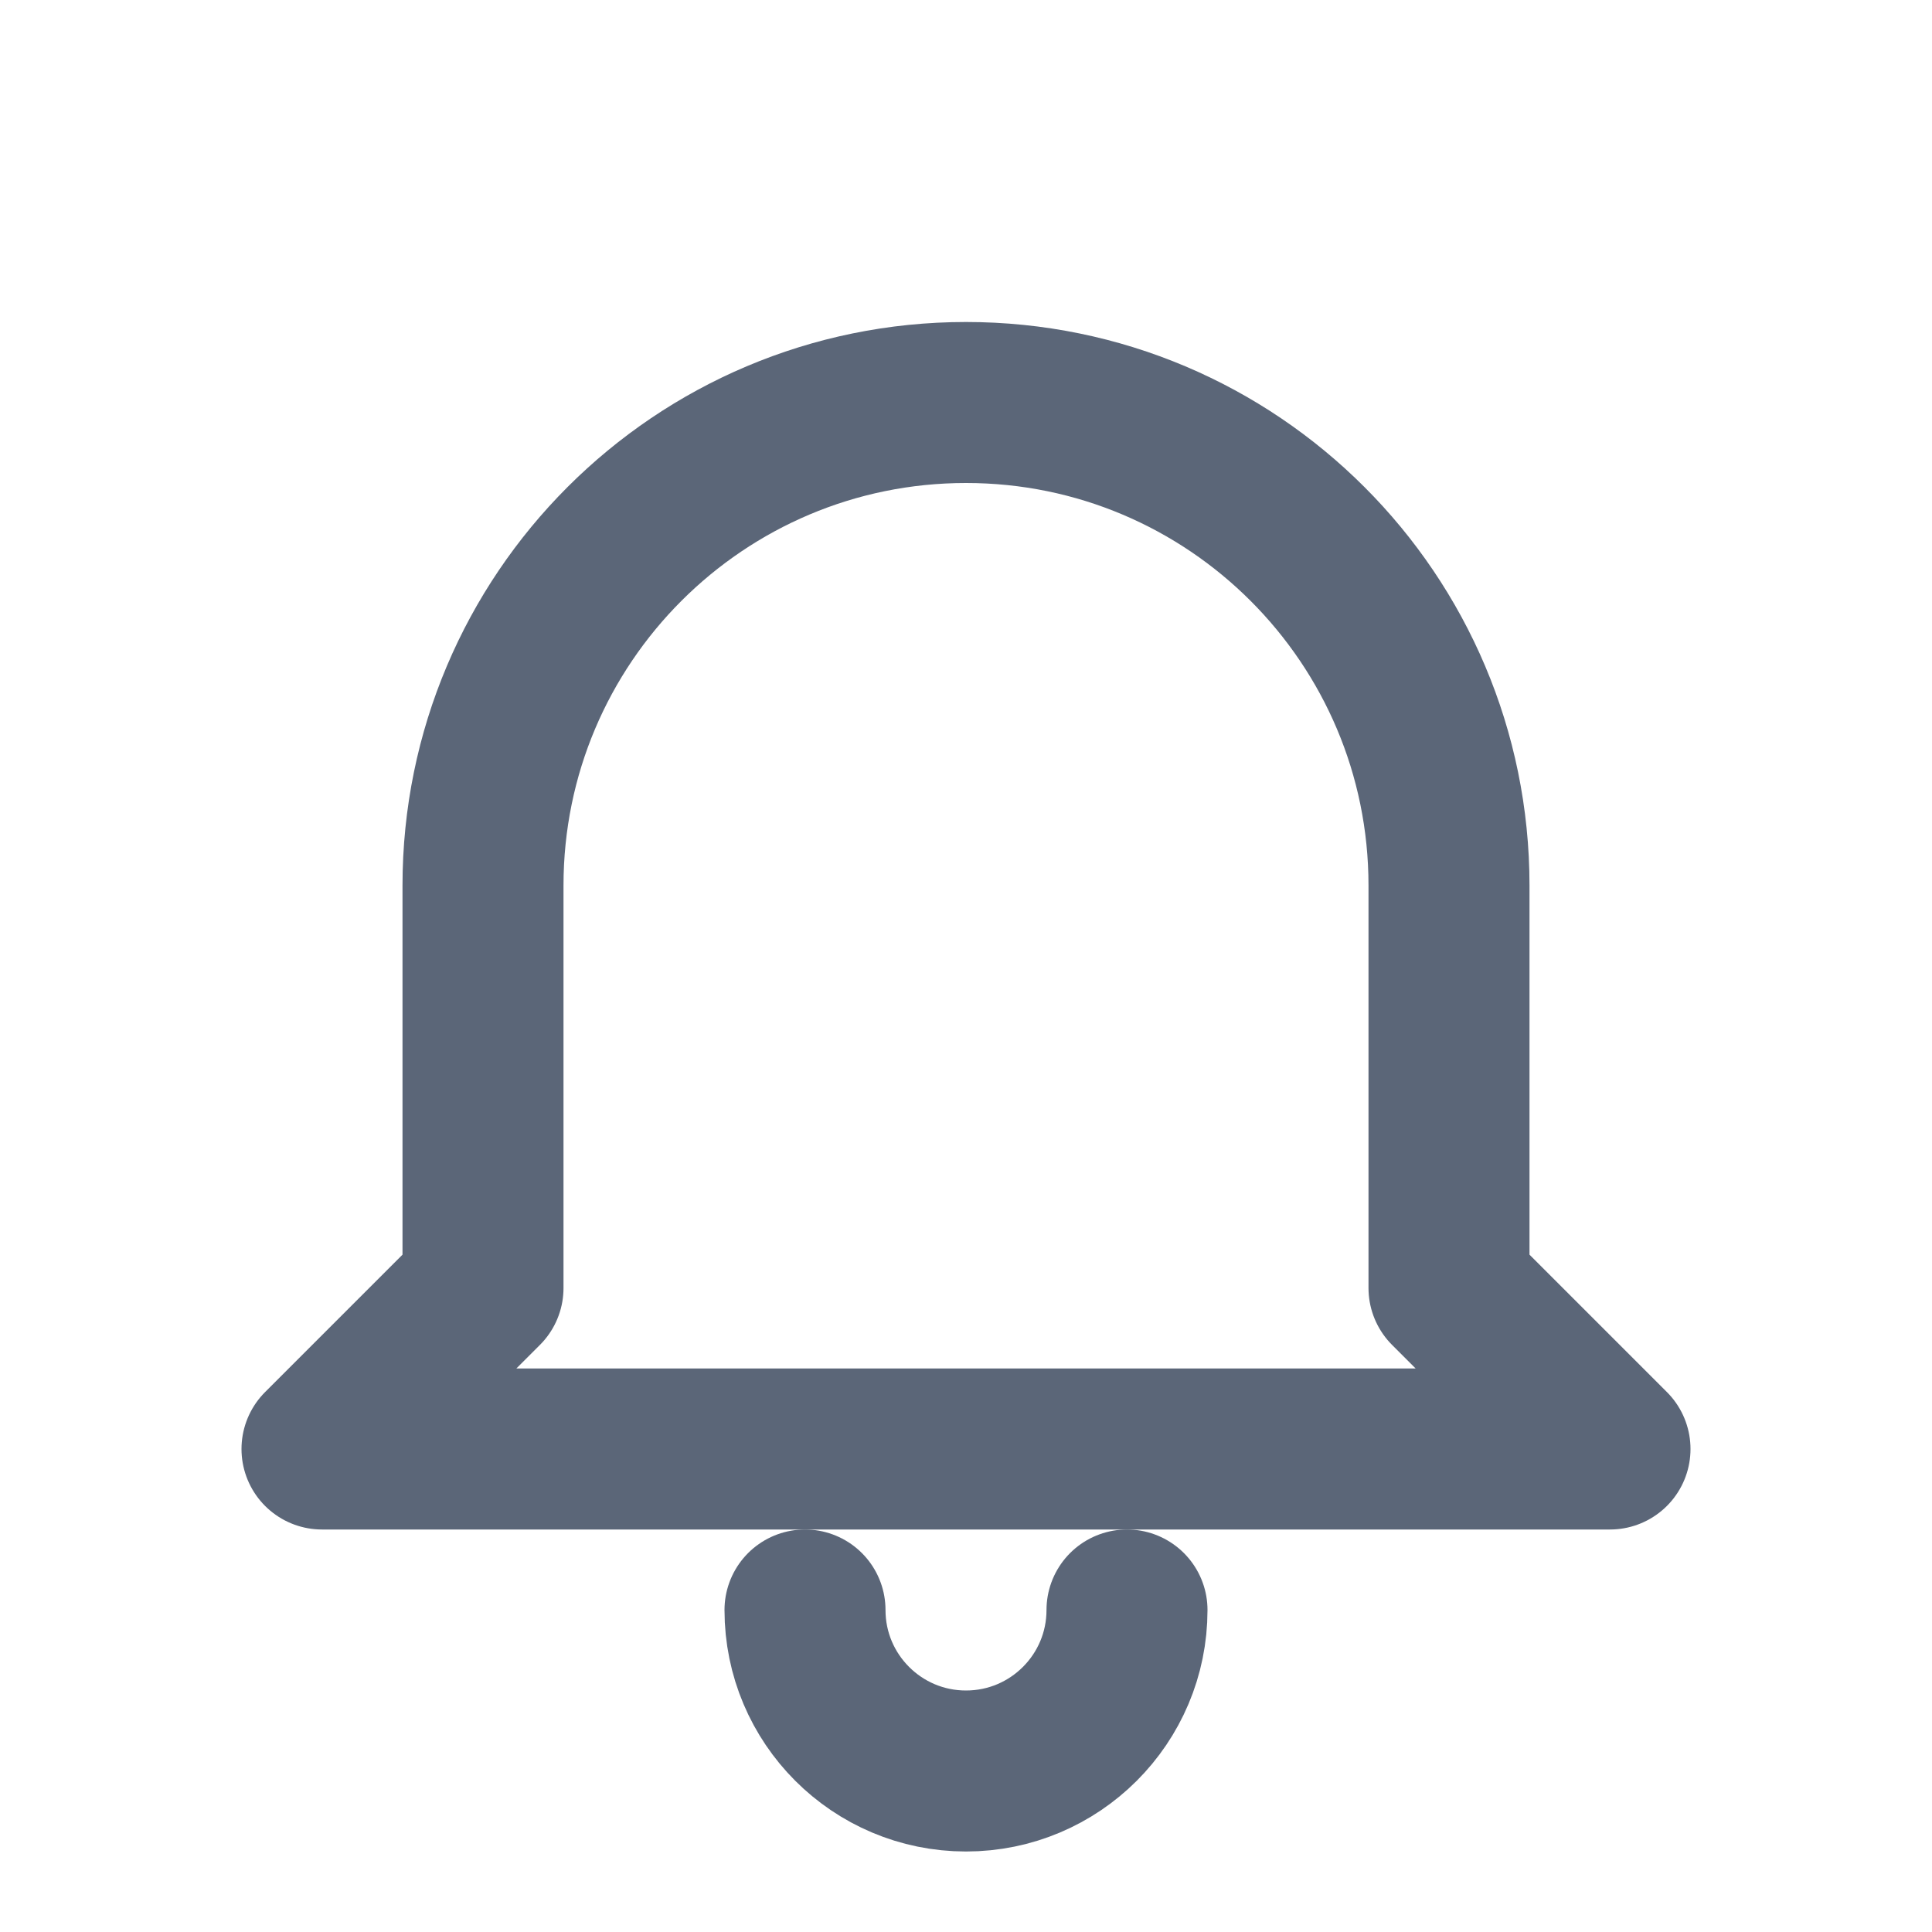
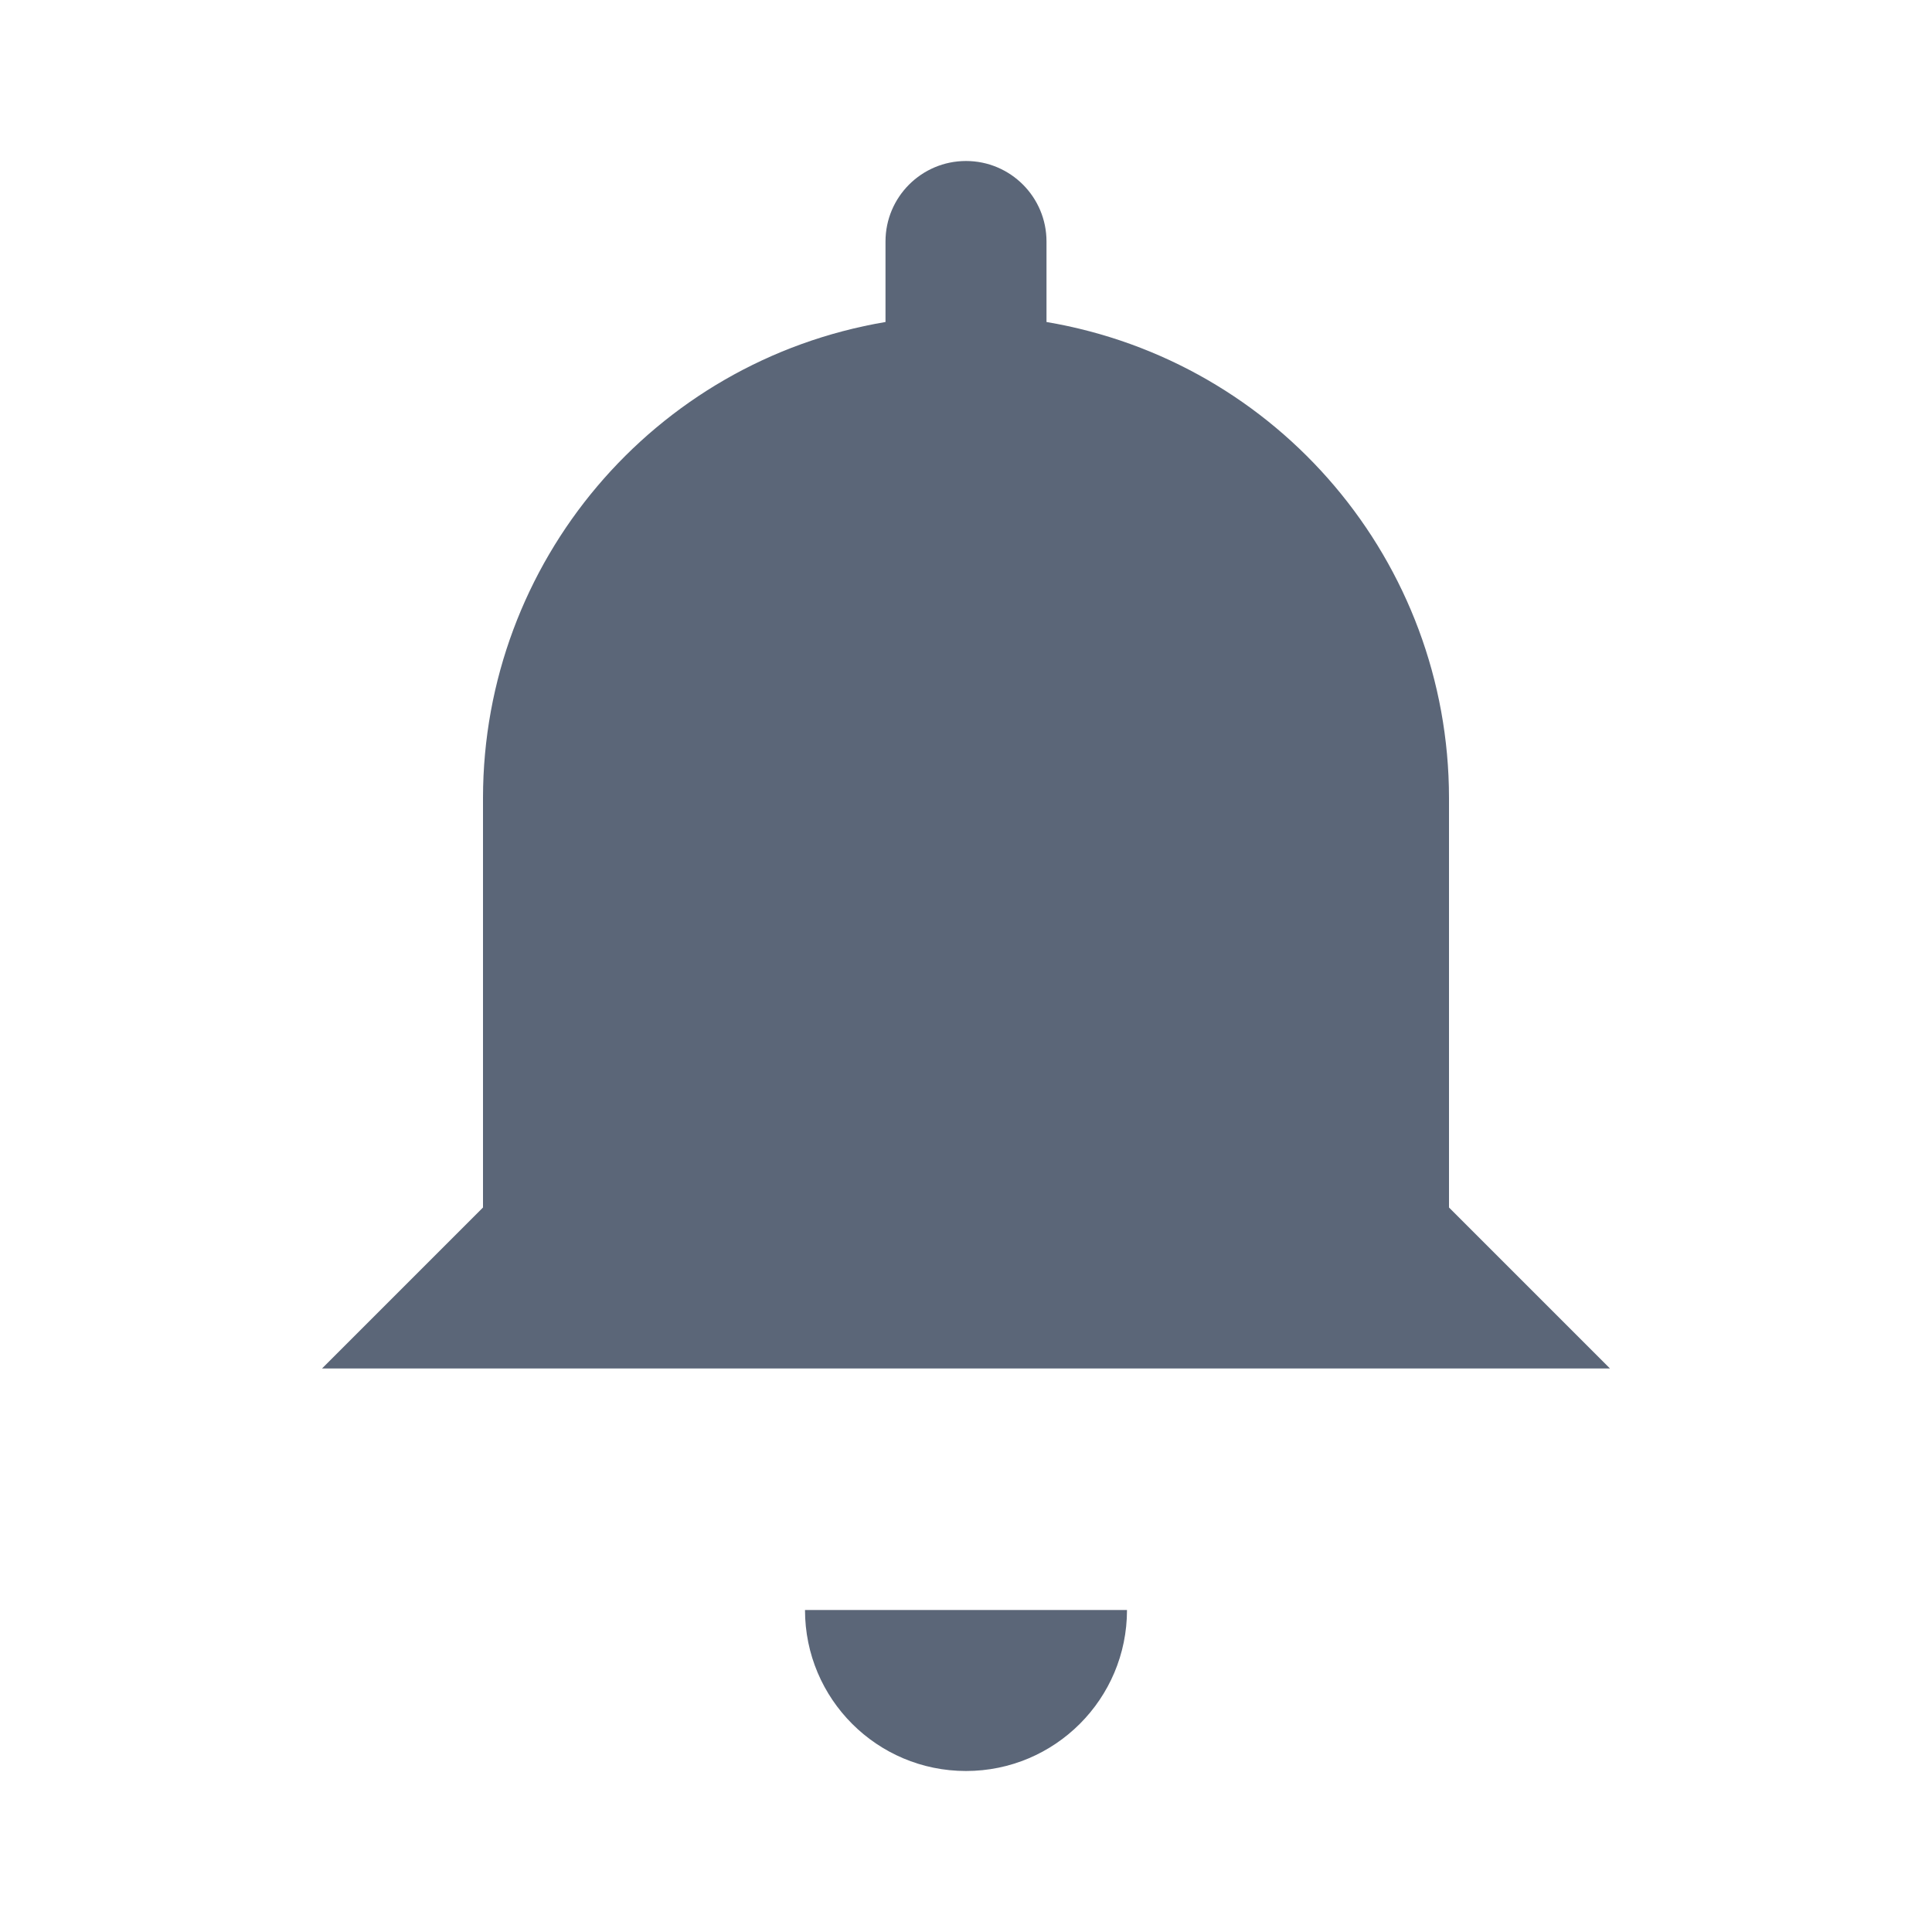
- <svg xmlns="http://www.w3.org/2000/svg" width="24" height="24" viewBox="0 0 24 24" fill="none" stroke="#5b6678" stroke-width="2" stroke-linecap="round" stroke-linejoin="round">
-   <path d="M18 16v-5a6 6 0 1 0-12 0v5l-2 2h16l-2-2z" />
-   <path d="M10 20a2 2 0 0 0 4 0" />
+ <svg xmlns="http://www.w3.org/2000/svg" width="24" height="24" viewBox="0 0 24 24" fill="#5b6678">
+   <path d="M12 2a1 1 0 0 1 1 1v1a6 6 0 0 1 5 5.91V15l2 2H4l2-2v-5.09A6 6 0 0 1 11 4V3a1 1 0 0 1 1-1zm-2 18a2 2 0 0 0 4 0h-4z" />
</svg>
